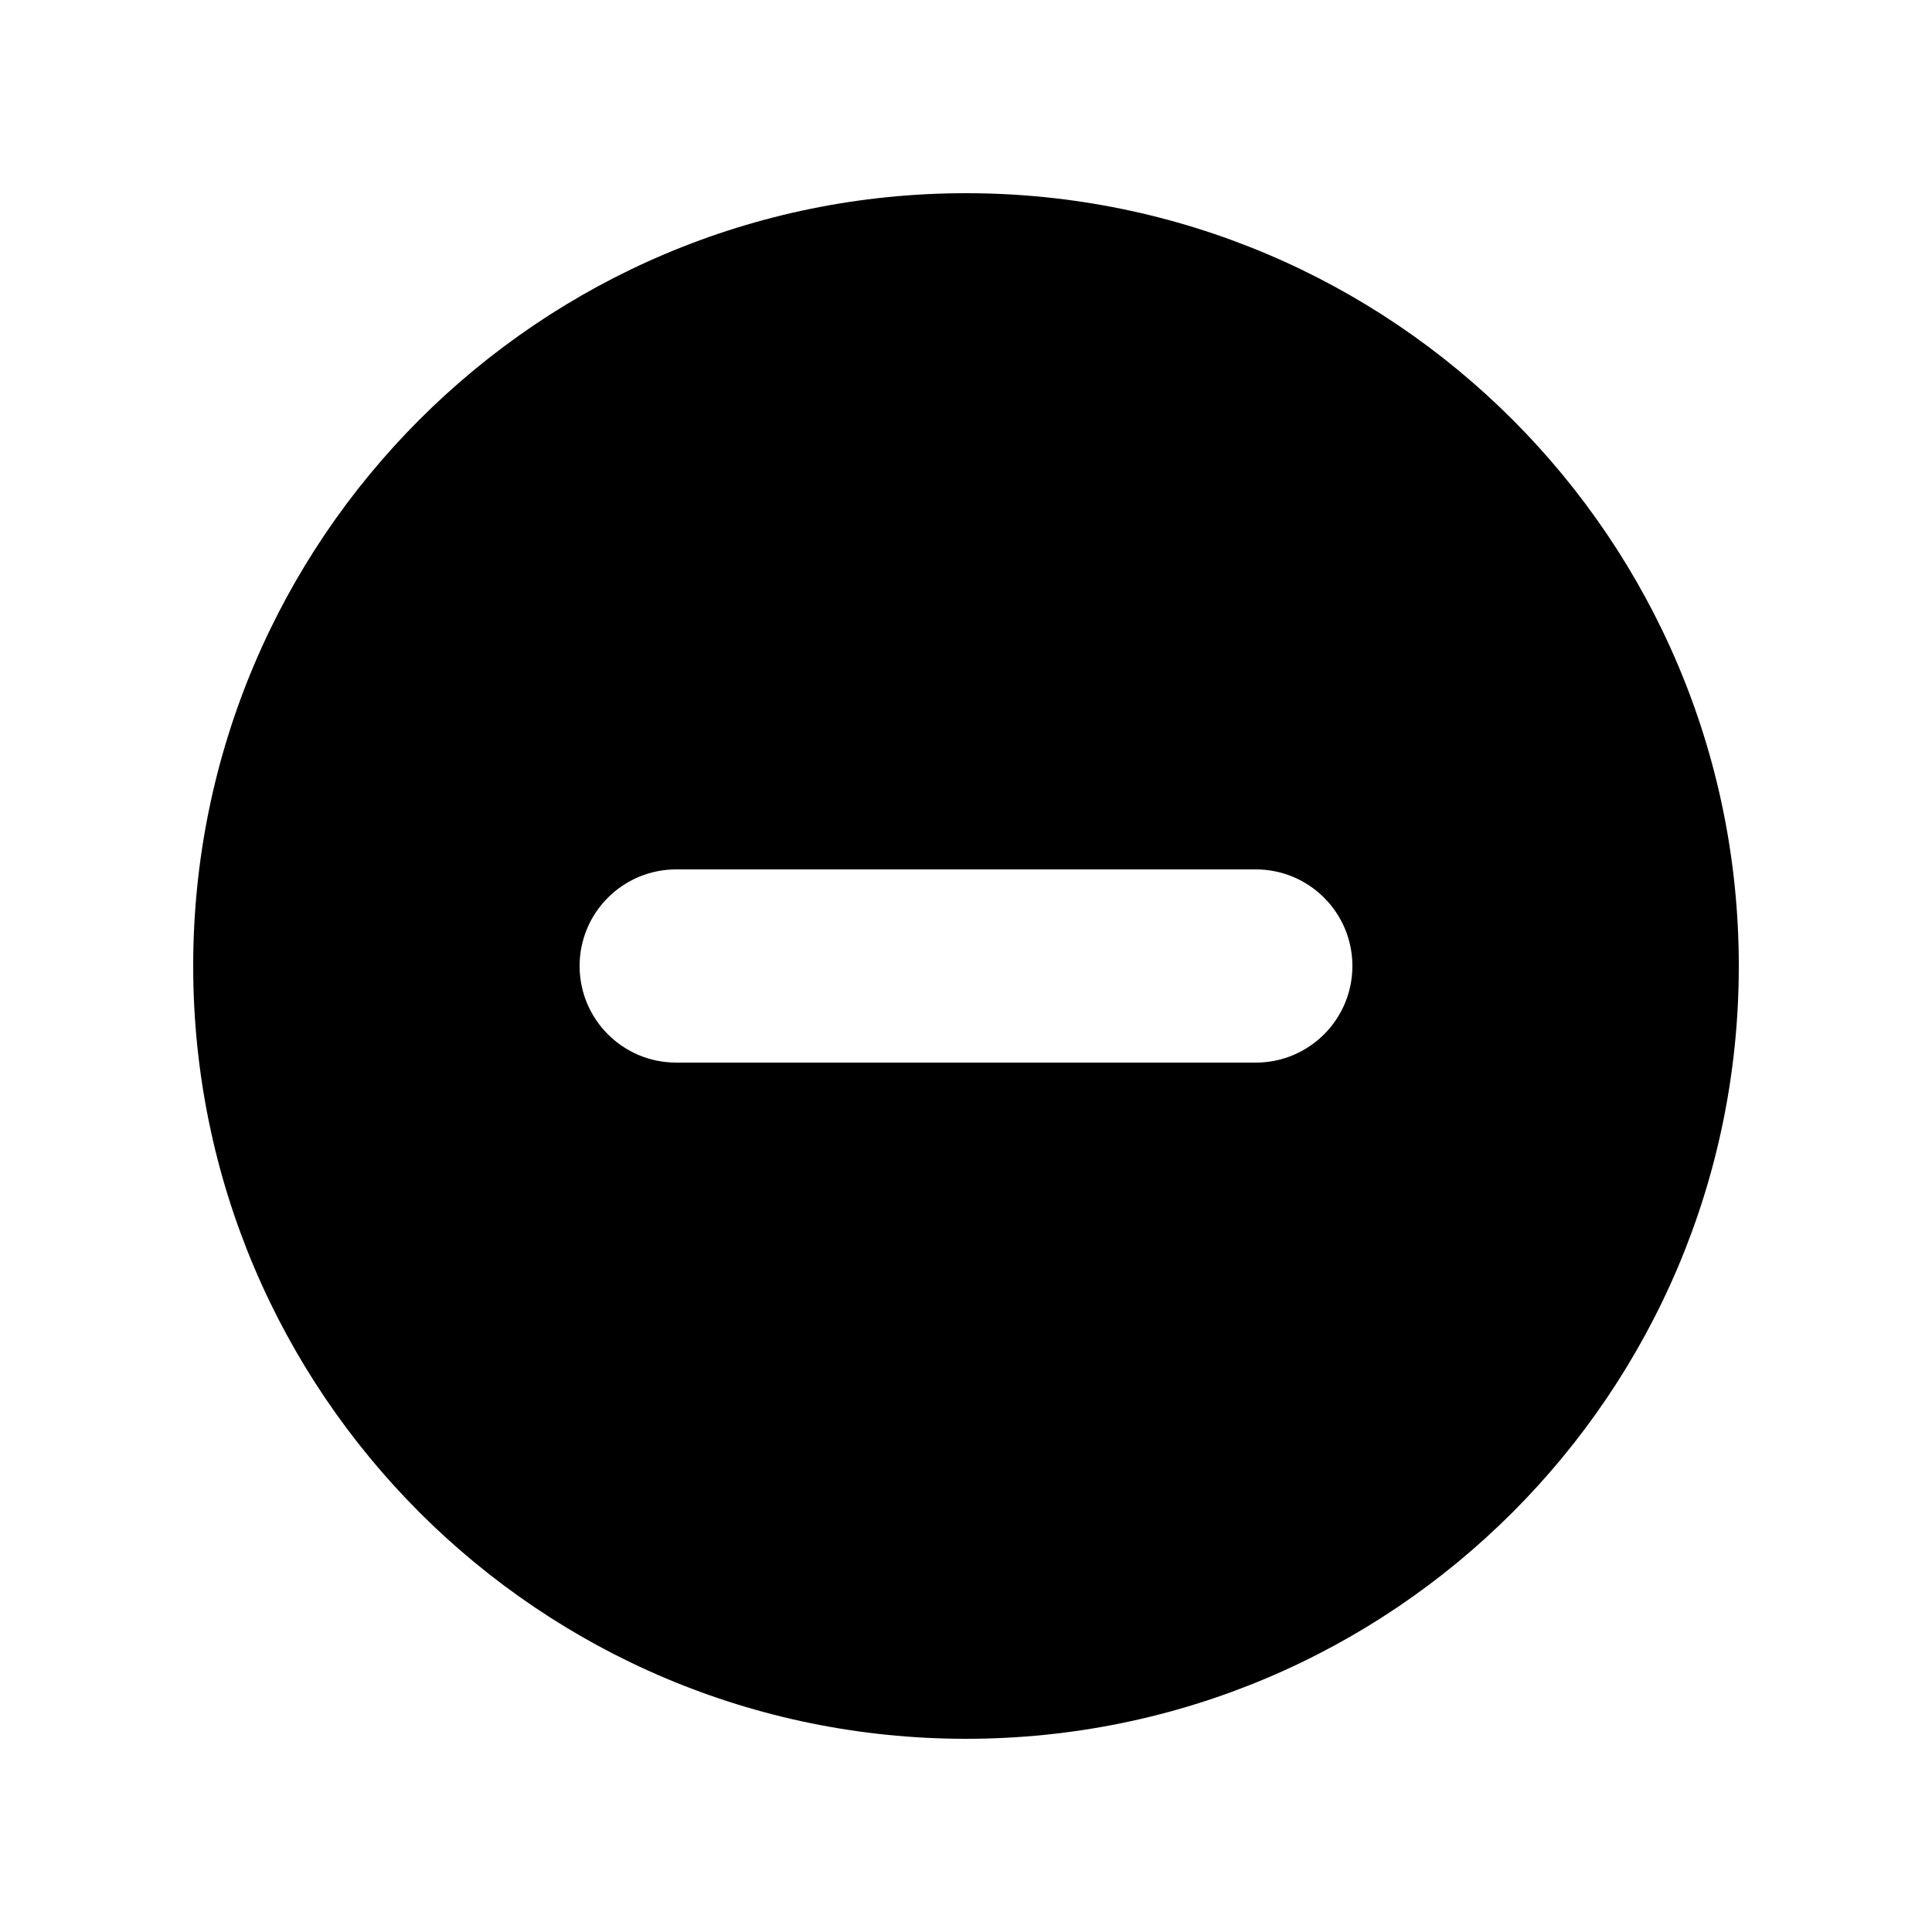
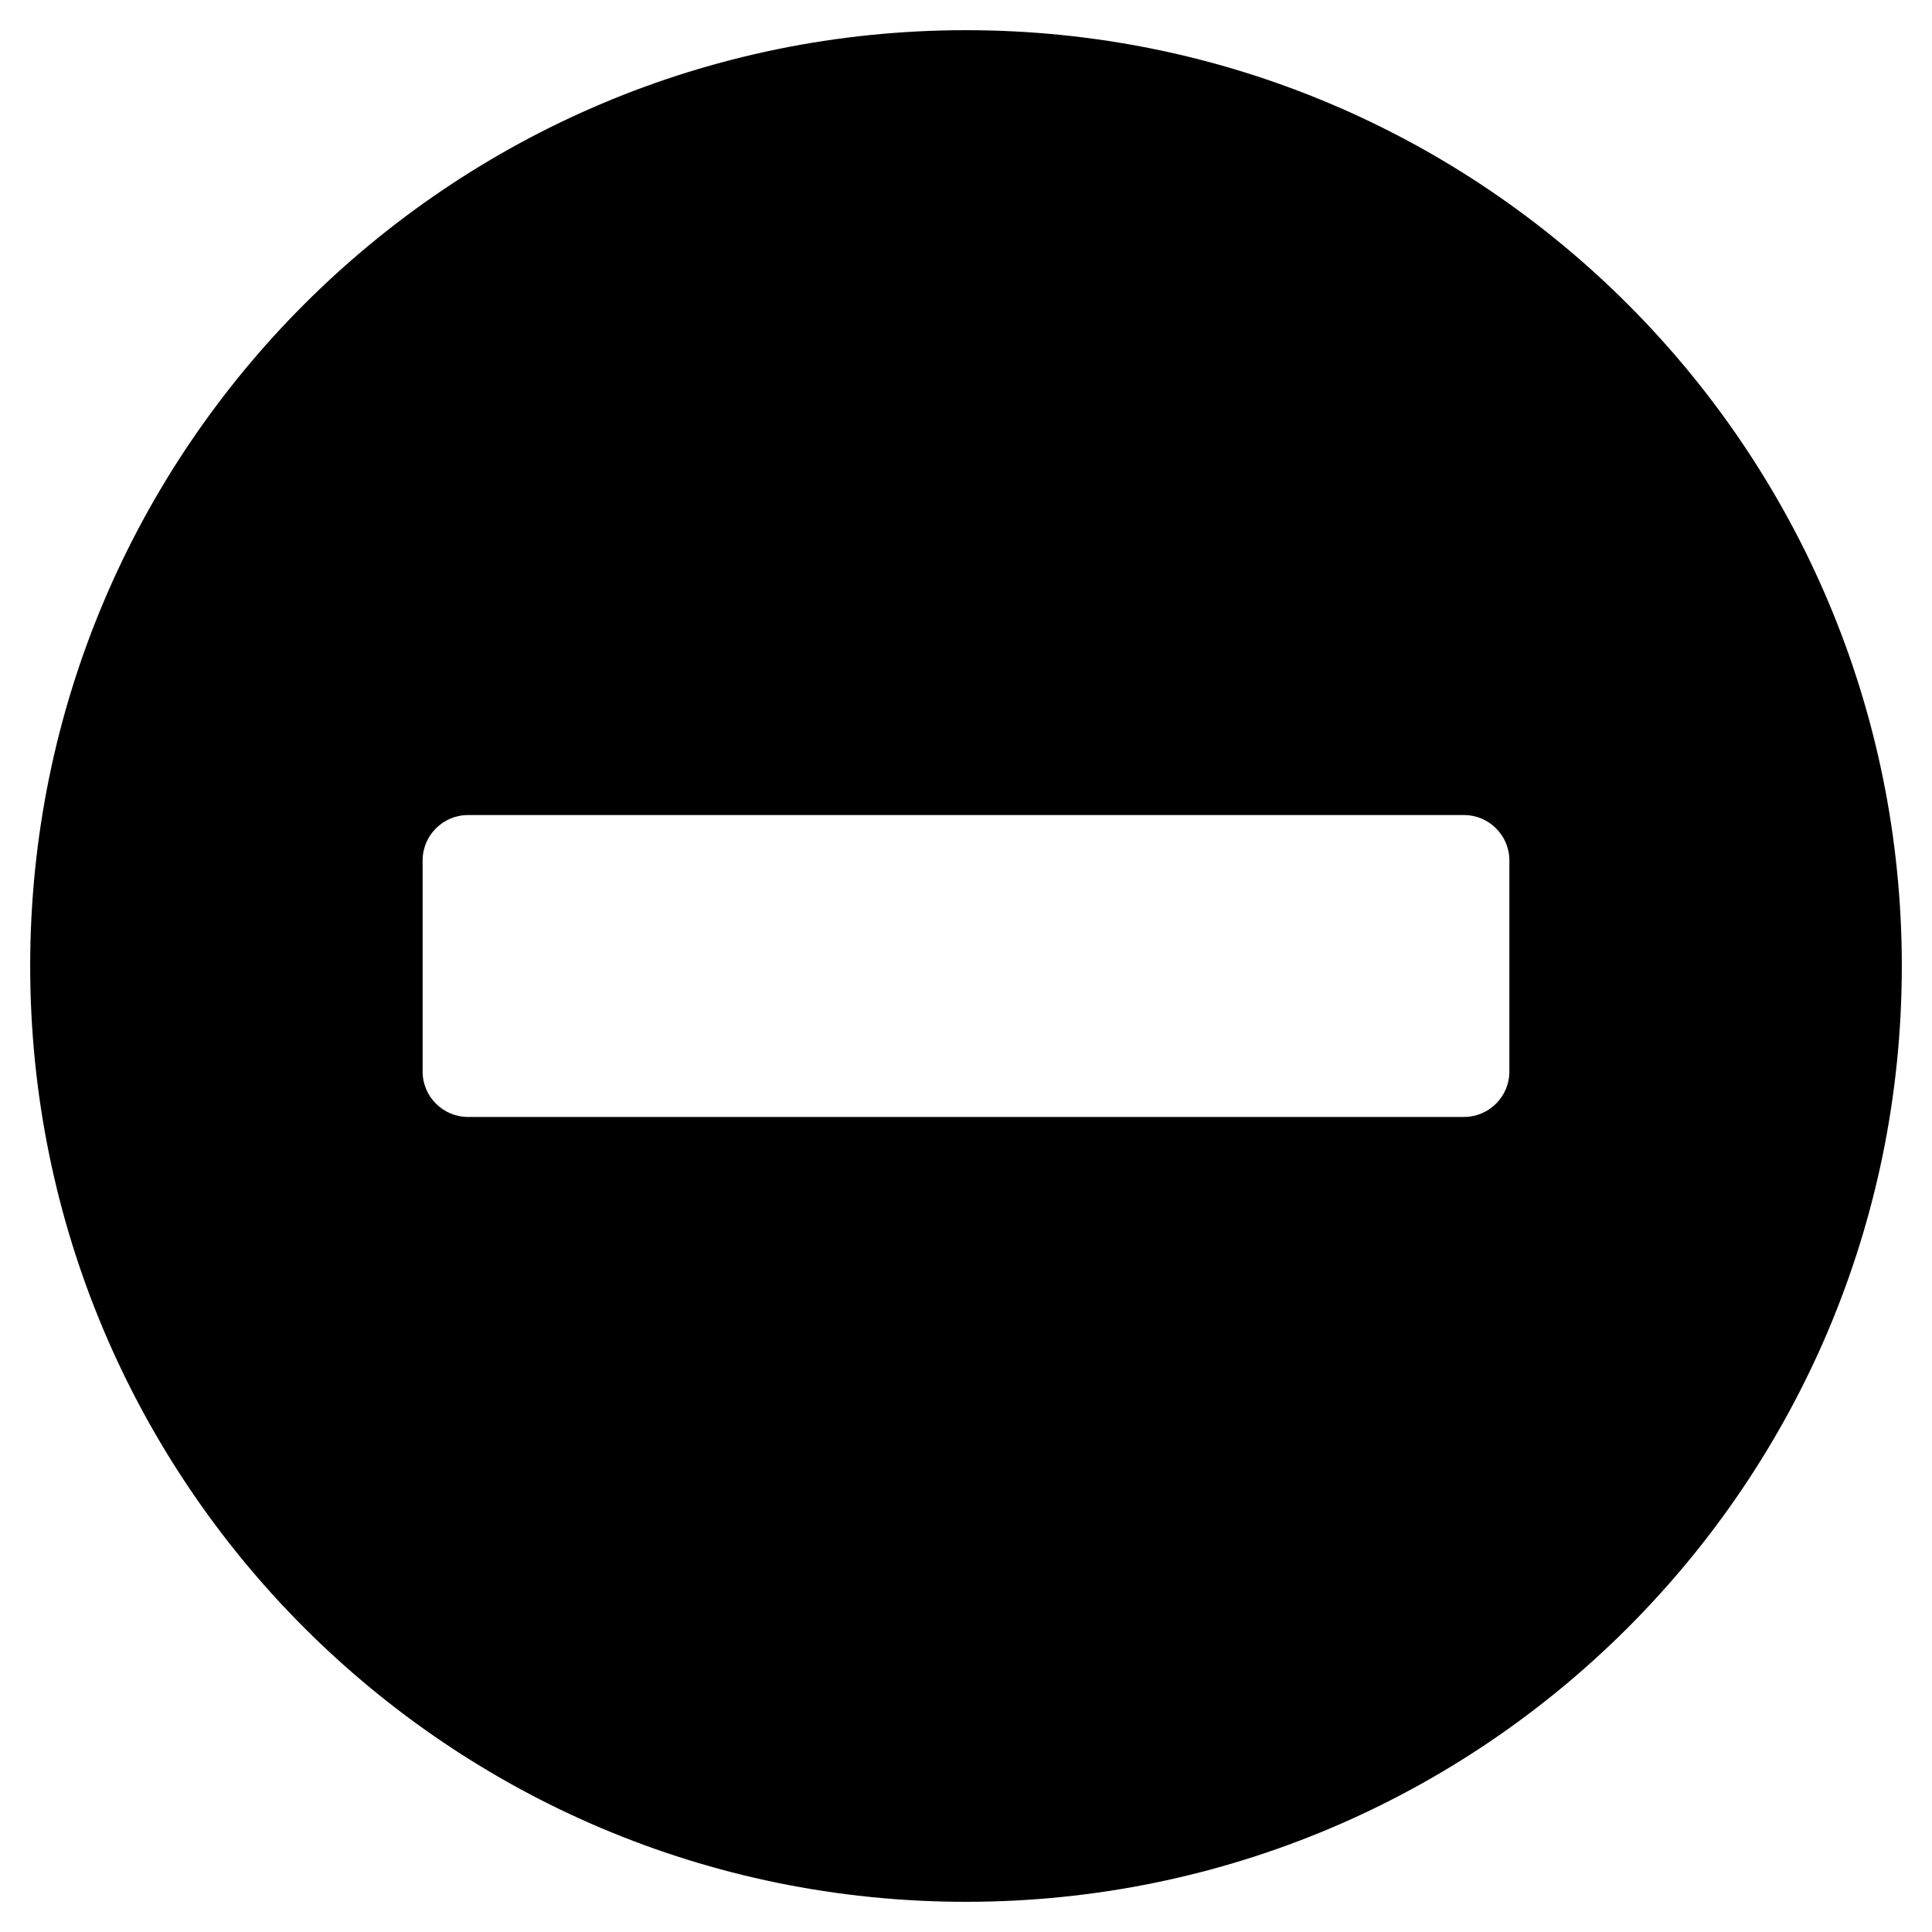
- <svg xmlns="http://www.w3.org/2000/svg" viewBox="0 0 20 20" fill="currentColor" aria-hidden="true">
-   <path fill-rule="evenodd" d="M10 18a8 8 0 100-16 8 8 0 000 16zM7 9a1 1 0 000 2h6a1 1 0 100-2H7z" clip-rule="evenodd" />
+ <svg xmlns="http://www.w3.org/2000/svg" viewBox="0 0 512 512" fill="currentColor" aria-hidden="true">
+   <path d="M256 8C119 8 8 119 8 256s111 248 248 248 248-111 248-248S393 8 256 8zM124 296c-6.6 0-12-5.4-12-12v-56c0-6.6 5.4-12 12-12h264c6.6 0 12 5.4 12 12v56c0 6.6-5.4 12-12 12H124z" />
</svg>
